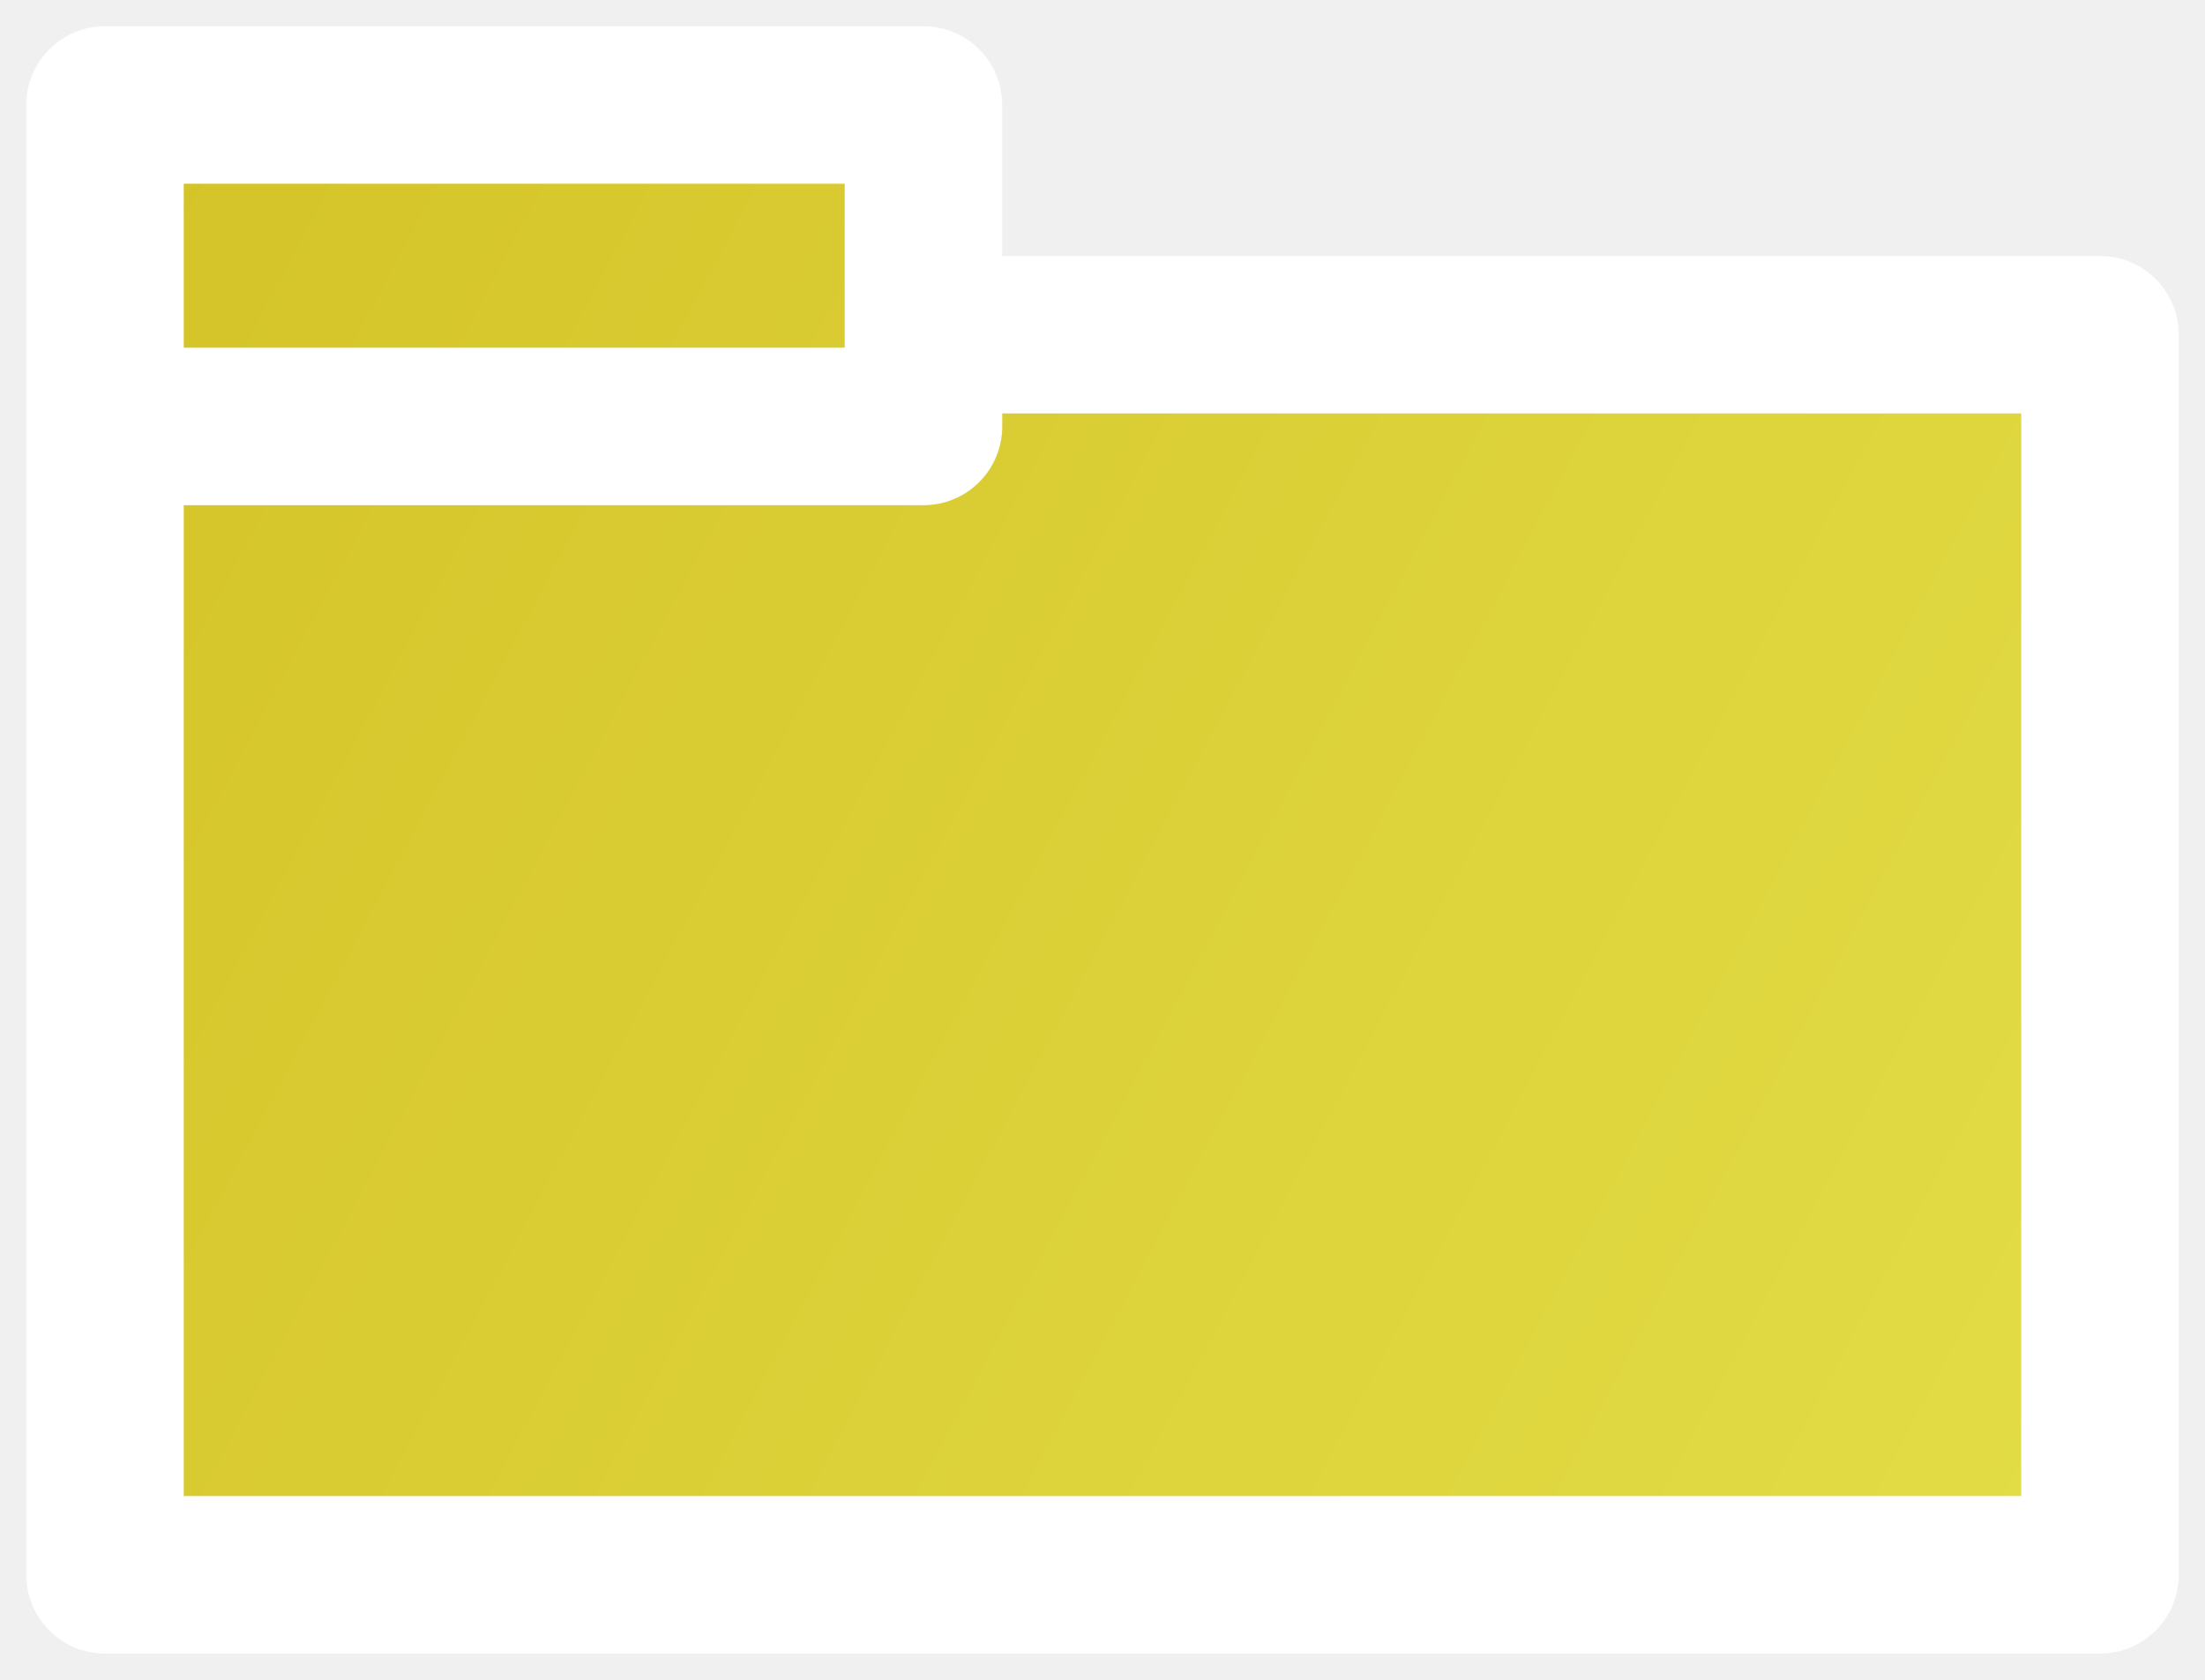
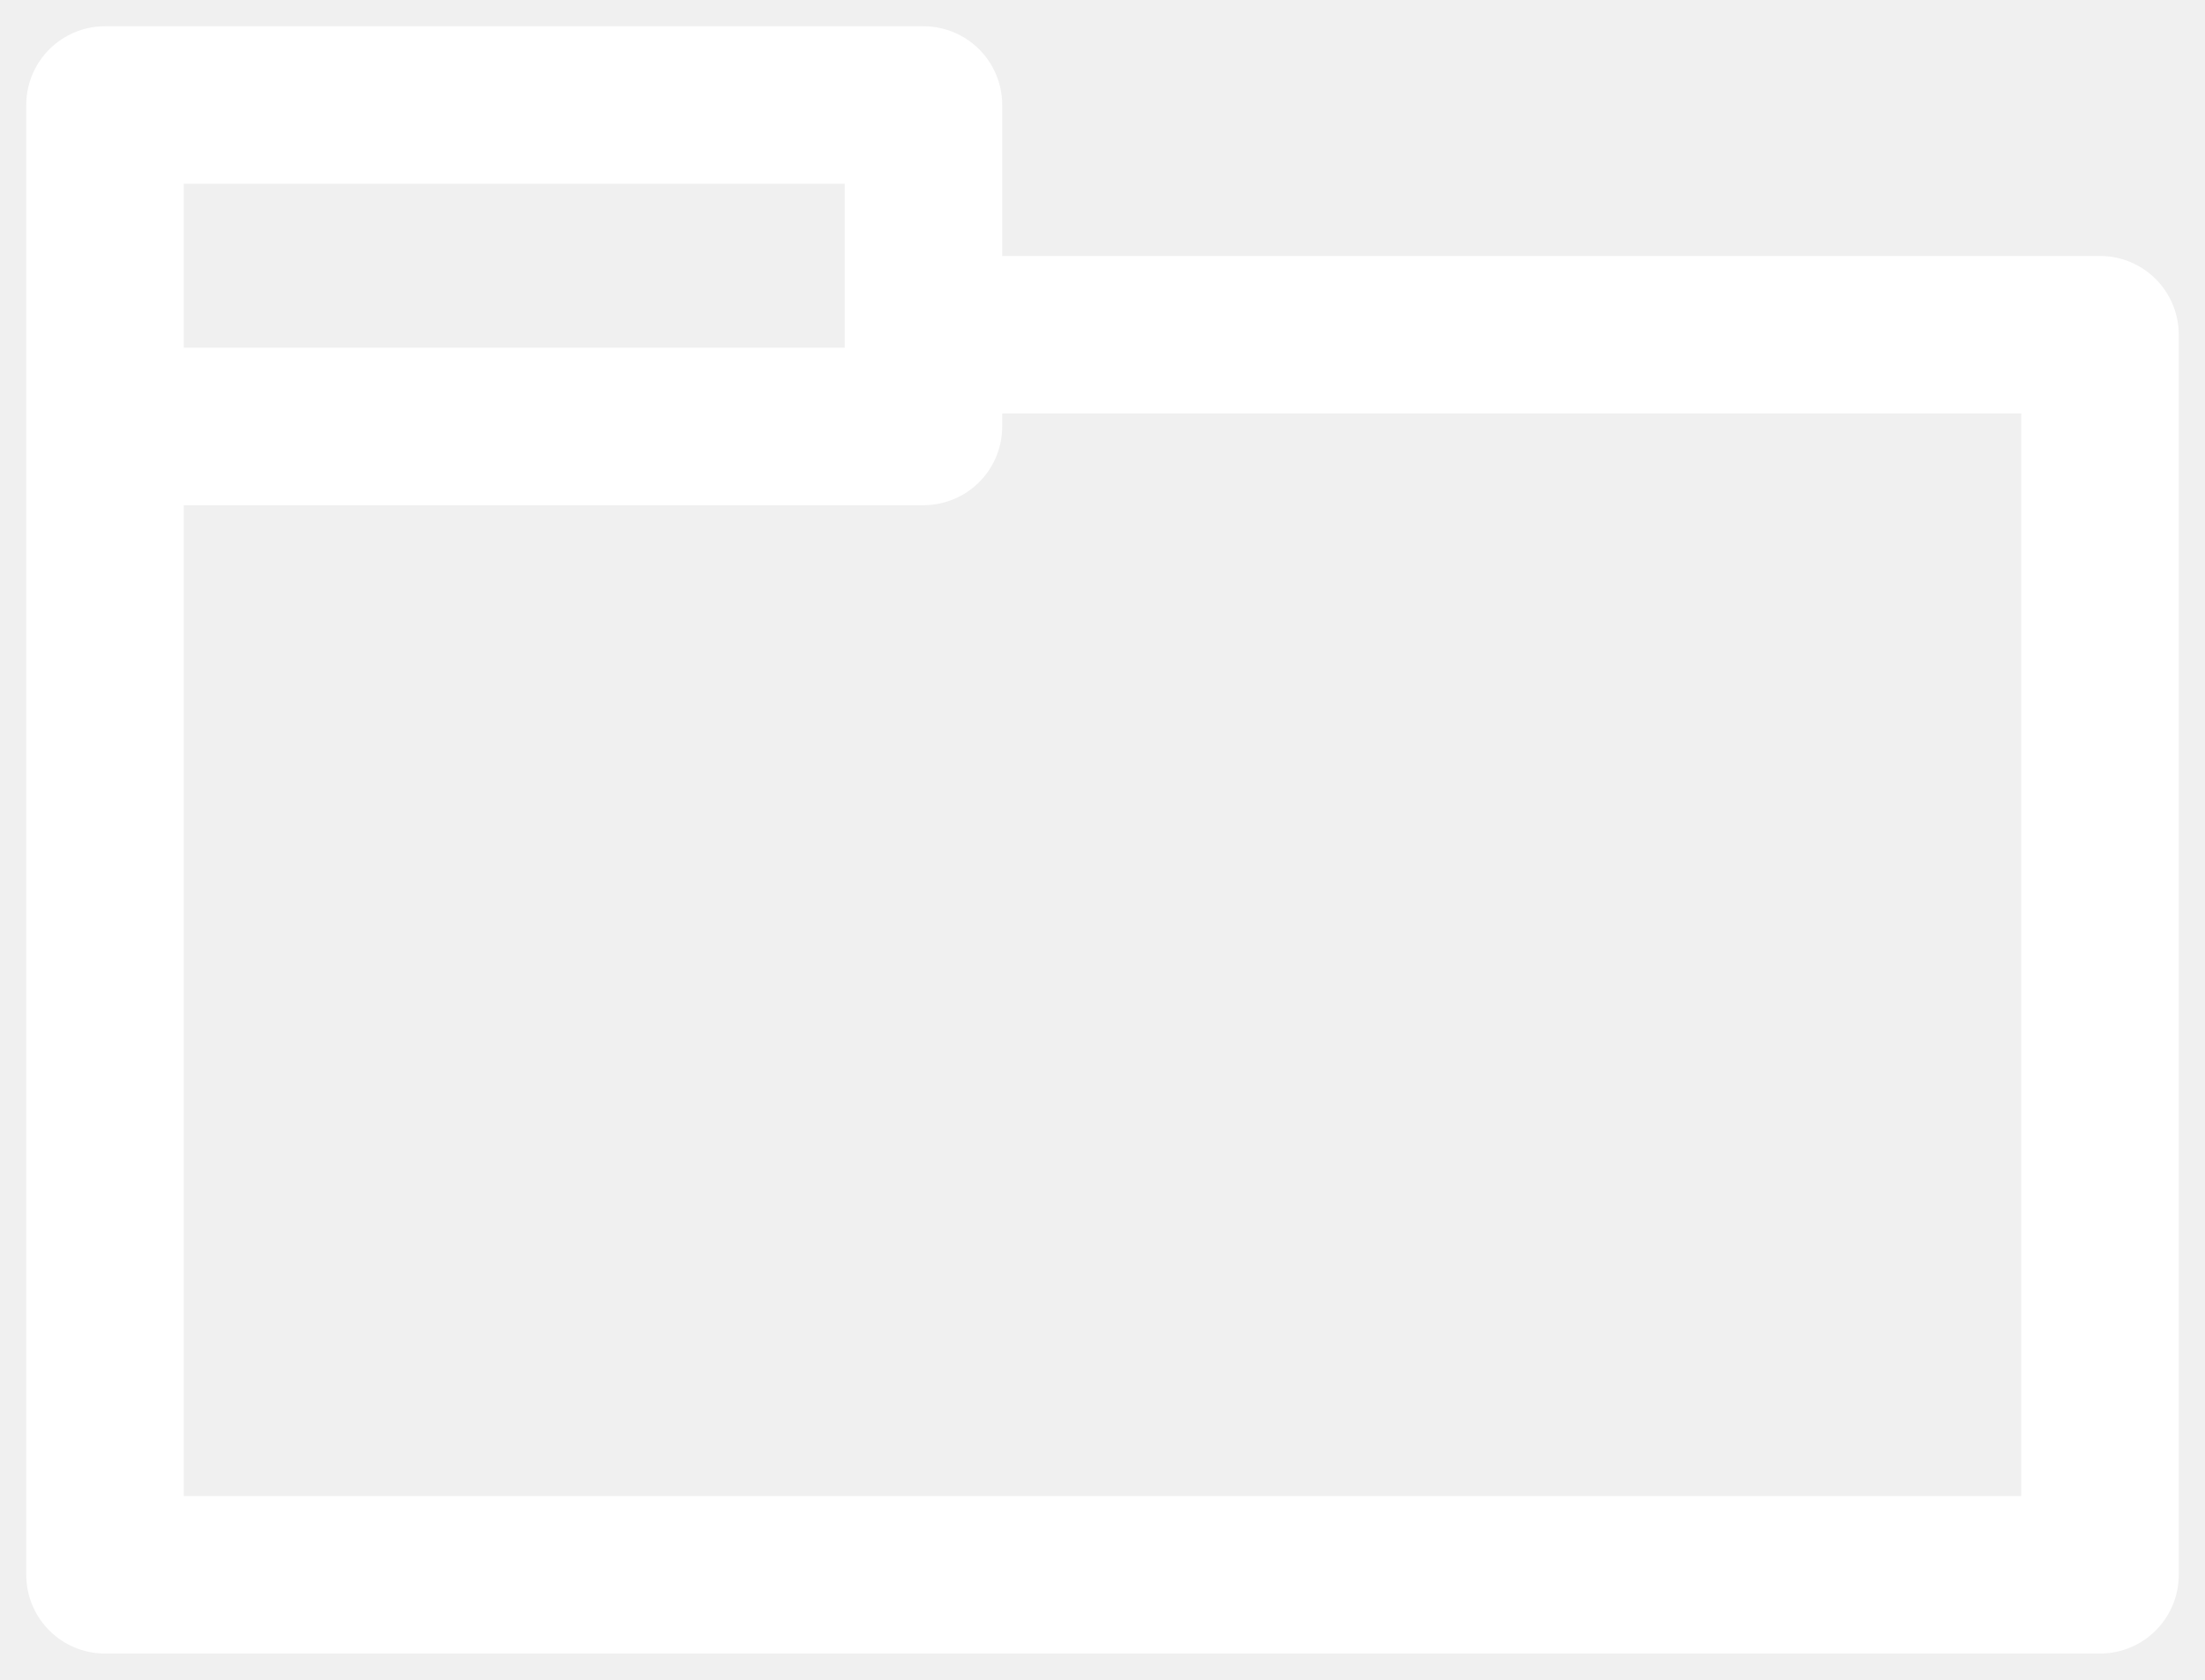
<svg xmlns="http://www.w3.org/2000/svg" width="21" height="16" viewBox="0 0 21 16" fill="none">
-   <path d="M8.795 1V3.188H20V15H1V4.062V3.188V1H5.385H8.795Z" fill="url(#paint0_linear)" />
+   <path d="M8.795 1V3.188H20V15H1V4.062V3.188V1H5.385H8.795Z" />
  <path d="M8.795 3.188V1H5.385H1V3.188V4.062M8.795 3.188H20V15H1V4.062M8.795 3.188V4.062H1" stroke="white" stroke-width="1.5" stroke-linecap="round" stroke-linejoin="round" />
  <defs>
    <linearGradient id="paint0_linear" x1="1" y1="1" x2="21.625" y2="11.934" gradientUnits="userSpaceOnUse">
      <stop stop-color="#D4C328" />
      <stop offset="1" stop-color="#E3DD46" />
    </linearGradient>
  </defs>
</svg>
